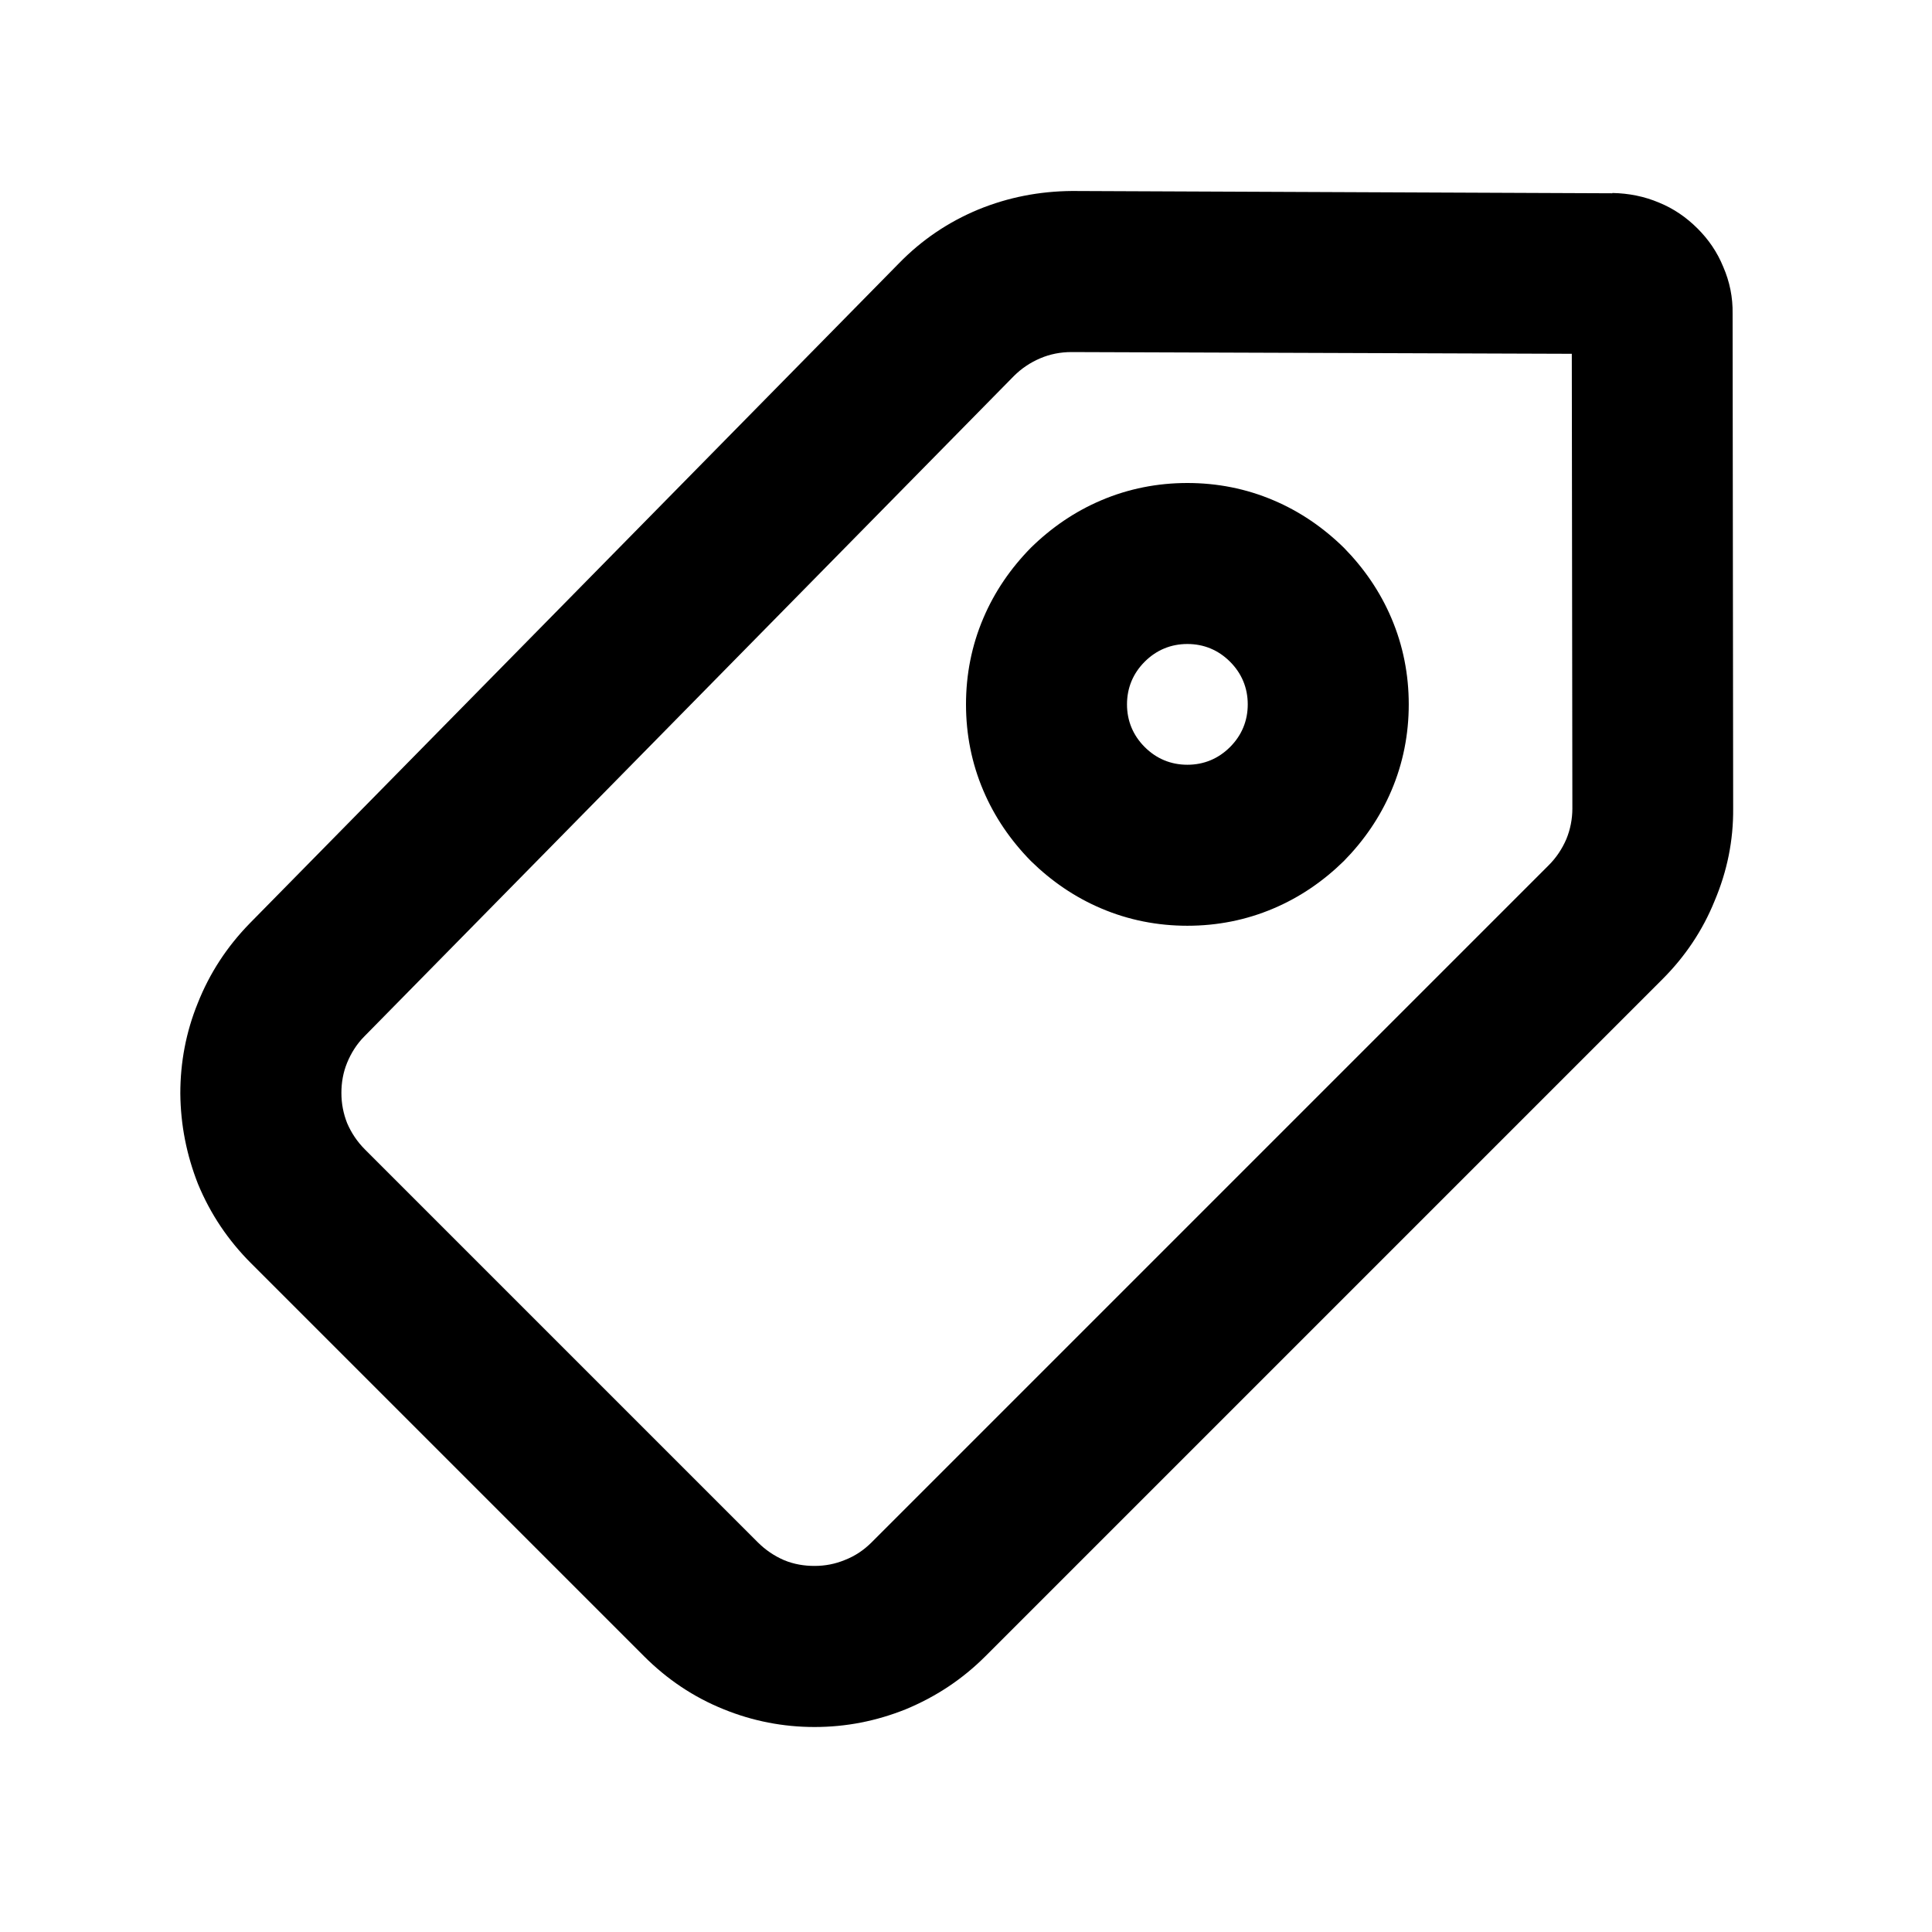
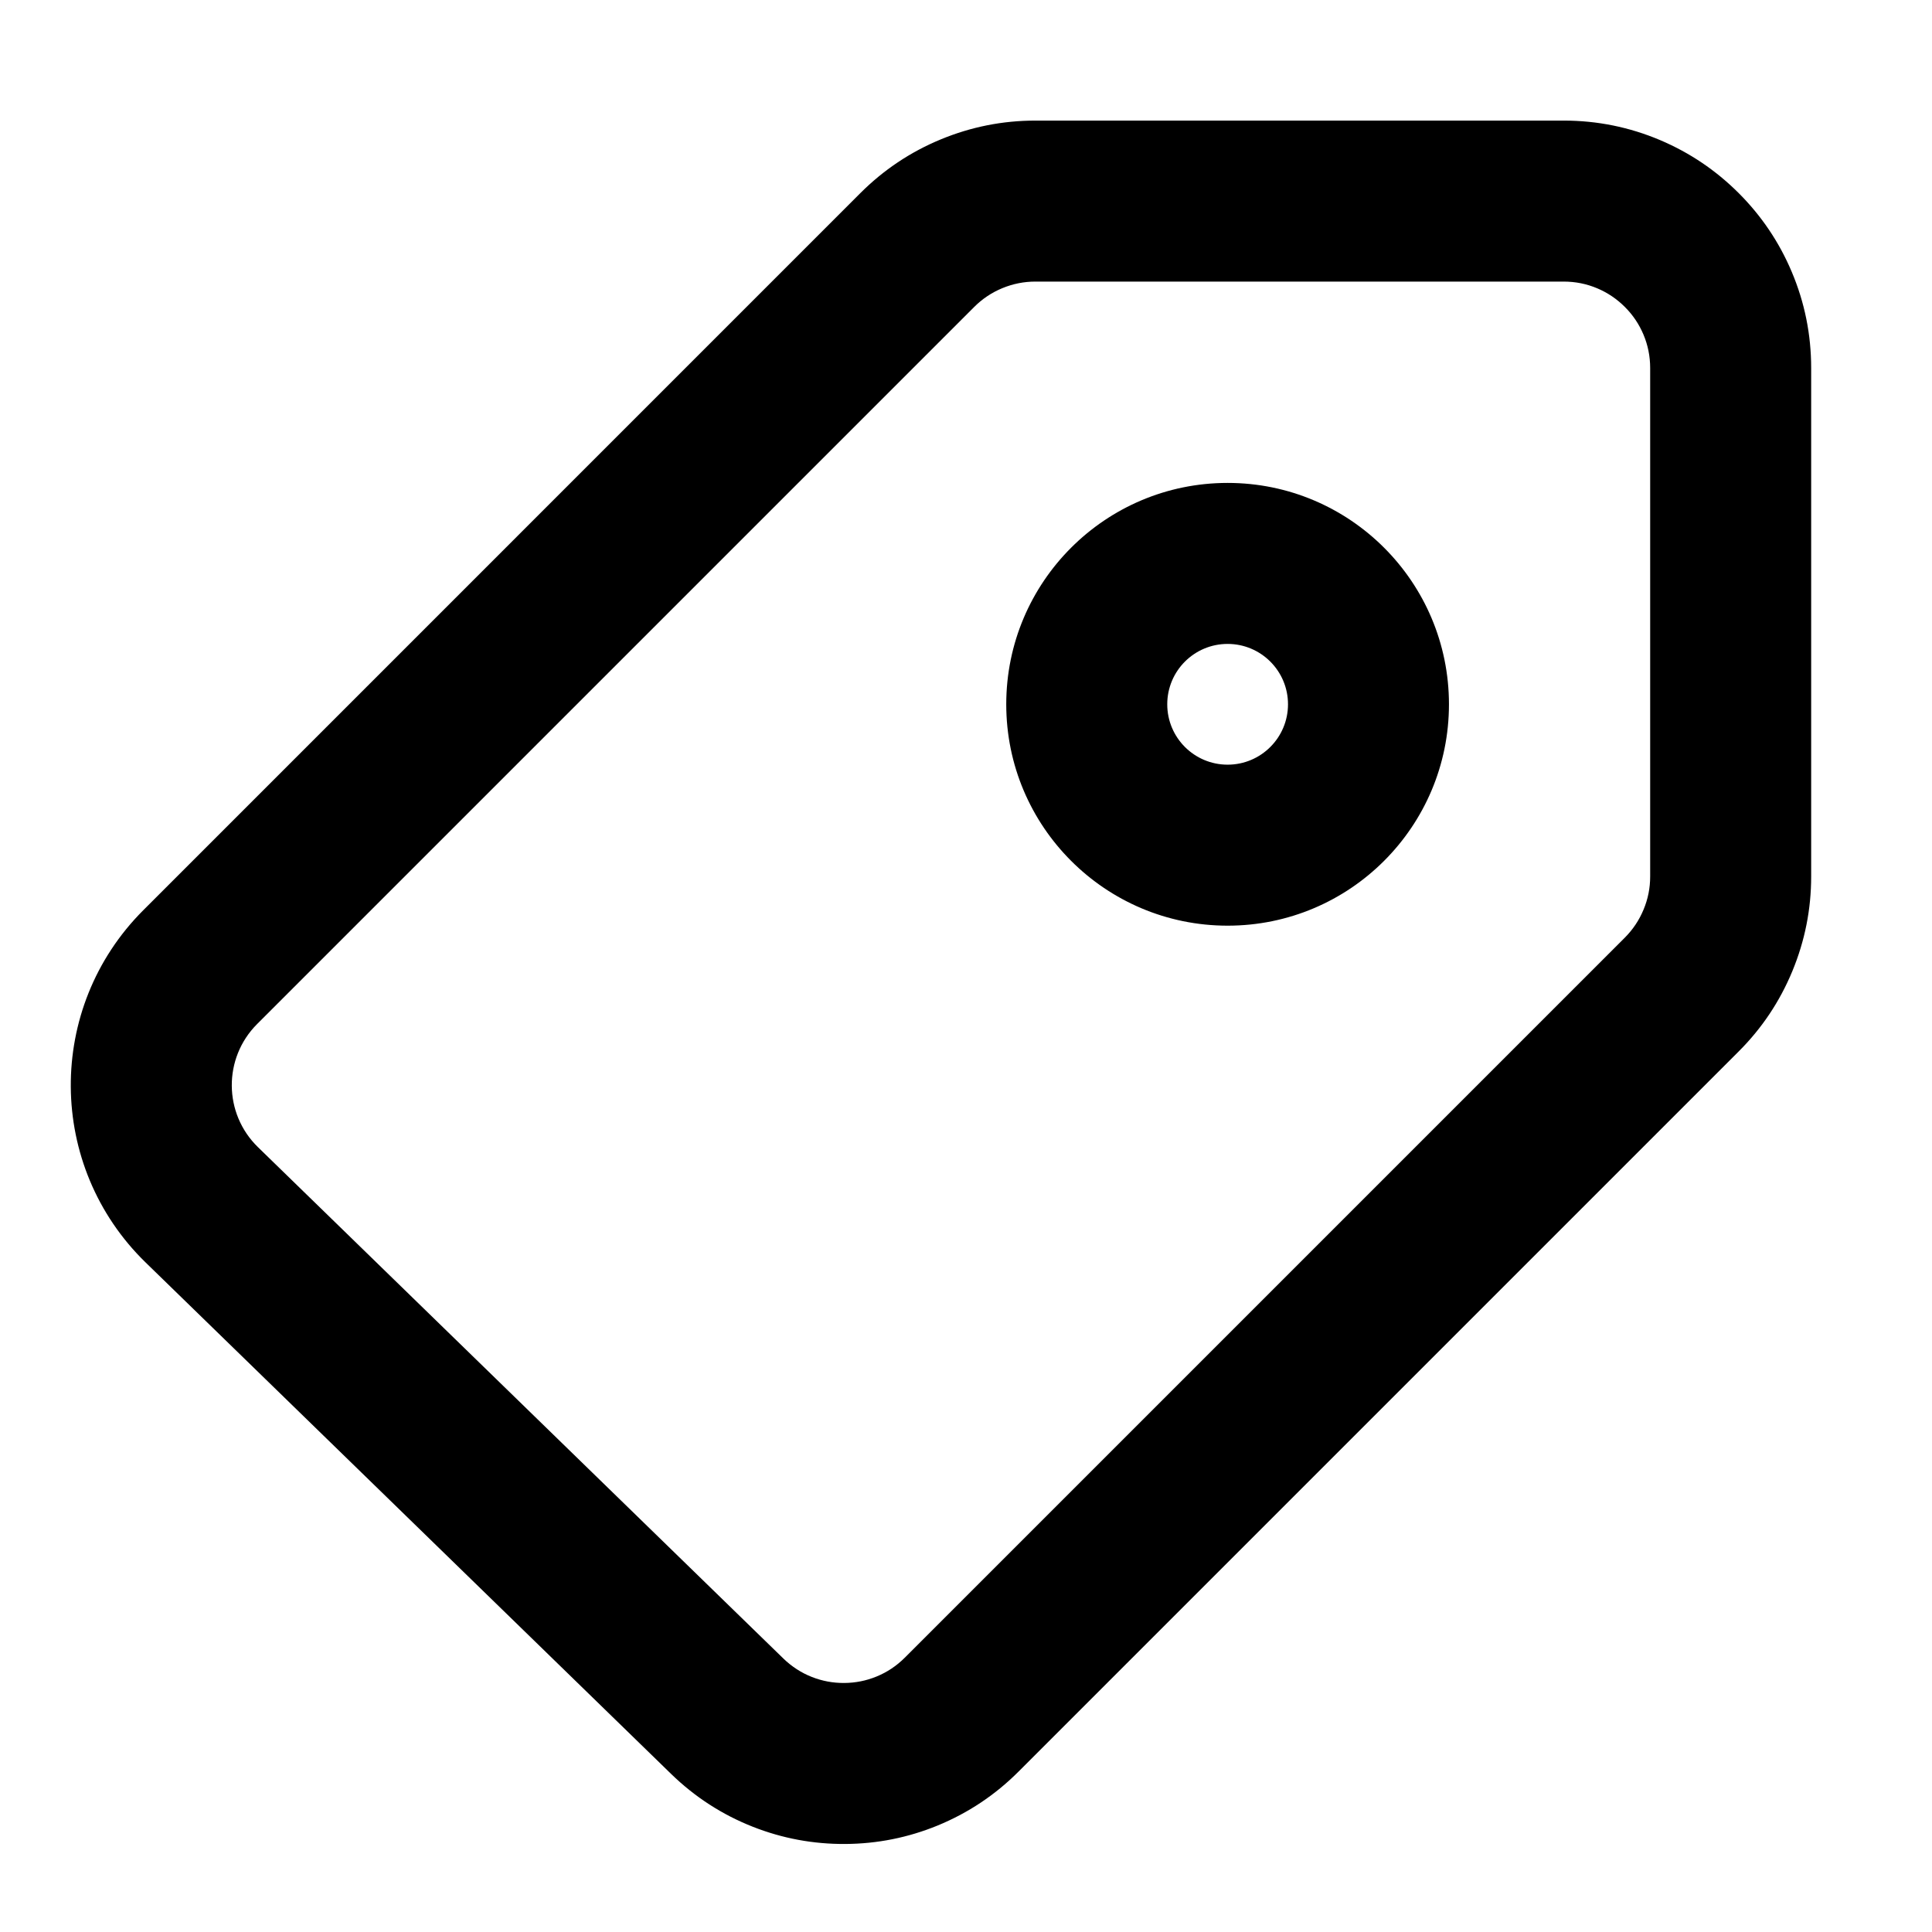
<svg xmlns="http://www.w3.org/2000/svg" width="48" height="48" viewBox="0 0 48 48" fill="none">
-   <path d="M30.56 16.44C30.85 16.73 31 17.09 31 17.5C31 17.91 30.85 18.27 30.56 18.56C30.27 18.85 29.91 19 29.5 19C29.09 19 28.73 18.85 28.44 18.56C28.15 18.27 28 17.91 28 17.5C28 17.09 28.15 16.73 28.44 16.44C28.73 16.15 29.09 16 29.5 16C29.91 16 30.27 16.15 30.56 16.44ZM8.624 27.903C8.532 27.669 8.482 27.422 8.482 27.153C8.482 26.899 8.525 26.644 8.624 26.404C8.723 26.163 8.864 25.937 9.055 25.746L25.191 9.341C25.375 9.157 25.594 9.009 25.842 8.903C26.089 8.797 26.351 8.747 26.62 8.747L39.051 8.79L39.065 20.089C39.065 20.344 39.015 20.605 38.916 20.846C38.81 21.093 38.662 21.312 38.478 21.496L21.656 38.318C21.465 38.509 21.246 38.658 20.991 38.757C20.751 38.856 20.503 38.905 20.235 38.905C19.98 38.905 19.725 38.863 19.485 38.764C19.238 38.658 19.018 38.509 18.827 38.318L9.069 28.56C8.878 28.369 8.73 28.15 8.624 27.903ZM27.36 12.43C28.04 12.14 28.76 12 29.5 12C30.24 12 30.96 12.14 31.64 12.43C32.3 12.71 32.88 13.11 33.39 13.61C33.89 14.12 34.29 14.7 34.57 15.36C34.86 16.04 35 16.76 35 17.5C35 18.24 34.86 18.96 34.57 19.64C34.29 20.3 33.89 20.88 33.39 21.39C32.88 21.89 32.3 22.29 31.64 22.57C30.96 22.86 30.24 23 29.5 23C28.76 23 28.04 22.86 27.36 22.57C26.7 22.29 26.12 21.89 25.61 21.39C25.11 20.88 24.71 20.3 24.43 19.64C24.14 18.96 24 18.24 24 17.5C24 16.76 24.14 16.04 24.43 15.36C24.71 14.7 25.11 14.12 25.61 13.61C26.12 13.11 26.7 12.71 27.36 12.43ZM41.306 24.325L24.484 41.147C23.904 41.727 23.247 42.158 22.497 42.469C21.769 42.759 21.026 42.907 20.235 42.907C19.457 42.907 18.7 42.759 17.986 42.469C17.229 42.165 16.572 41.72 15.999 41.147L6.241 31.389C5.668 30.816 5.23 30.166 4.919 29.416C4.636 28.695 4.487 27.952 4.48 27.167C4.48 26.39 4.622 25.64 4.912 24.926C5.209 24.176 5.64 23.519 6.206 22.939L22.335 6.541C22.9 5.961 23.558 5.516 24.307 5.205C25.05 4.901 25.821 4.752 26.634 4.745L40.055 4.802L40.062 4.795C40.465 4.802 40.854 4.879 41.221 5.035C41.582 5.183 41.893 5.396 42.176 5.678C42.452 5.954 42.664 6.265 42.812 6.626C42.975 7.001 43.053 7.39 43.046 7.793L43.06 20.082C43.067 20.881 42.911 21.645 42.6 22.38C42.303 23.116 41.865 23.766 41.306 24.325Z" fill-rule="evenodd" fill="#000000">
+   <path d="M25.724 2.996L38.85 2.996C39.683 2.996 40.481 3.158 41.243 3.48C41.979 3.792 42.63 4.231 43.197 4.797C43.764 5.364 44.203 6.015 44.514 6.751C44.837 7.514 44.998 8.312 44.998 9.145L44.998 21.776C44.998 22.591 44.842 23.375 44.53 24.129C44.218 24.882 43.774 25.547 43.197 26.123L25.308 44.012C24.725 44.596 24.053 45.043 23.294 45.355C22.561 45.655 21.797 45.808 21.002 45.813C20.208 45.818 19.442 45.676 18.705 45.386C17.942 45.085 17.264 44.647 16.672 44.071L3.619 31.367C1.162 28.976 1.135 25.038 3.56 22.614L21.376 4.797C21.953 4.221 22.617 3.776 23.371 3.464C24.124 3.152 24.908 2.996 25.724 2.996ZM25.724 6.996C25.439 6.996 25.165 7.051 24.901 7.16C24.638 7.269 24.406 7.424 24.204 7.626L6.388 25.442C5.541 26.289 5.55 27.665 6.409 28.501L19.462 41.205C19.67 41.406 19.906 41.56 20.171 41.664C20.428 41.765 20.696 41.815 20.975 41.813C21.254 41.811 21.521 41.758 21.777 41.653C22.041 41.545 22.275 41.389 22.48 41.184L40.369 23.295C40.57 23.093 40.725 22.861 40.834 22.598C40.944 22.335 40.998 22.061 40.998 21.776L40.998 9.145C40.998 8.852 40.942 8.574 40.83 8.309C40.721 8.052 40.568 7.824 40.369 7.626C40.17 7.427 39.942 7.273 39.685 7.164C39.42 7.052 39.142 6.996 38.85 6.996L25.724 6.996ZM35.999 17.498C35.999 20.535 33.537 22.998 30.5 22.998C27.462 22.998 25 20.535 25 17.498C25 14.46 27.462 11.998 30.5 11.998C33.537 11.998 35.999 14.46 35.999 17.498ZM32 17.498C32 16.669 31.328 15.998 30.5 15.998C29.671 15.998 29 16.669 29 17.498C29 18.326 29.671 18.998 30.5 18.998C31.328 18.998 32 18.326 32 17.498Z" fill-rule="evenodd" fill="#000000">
</path>
</svg>
